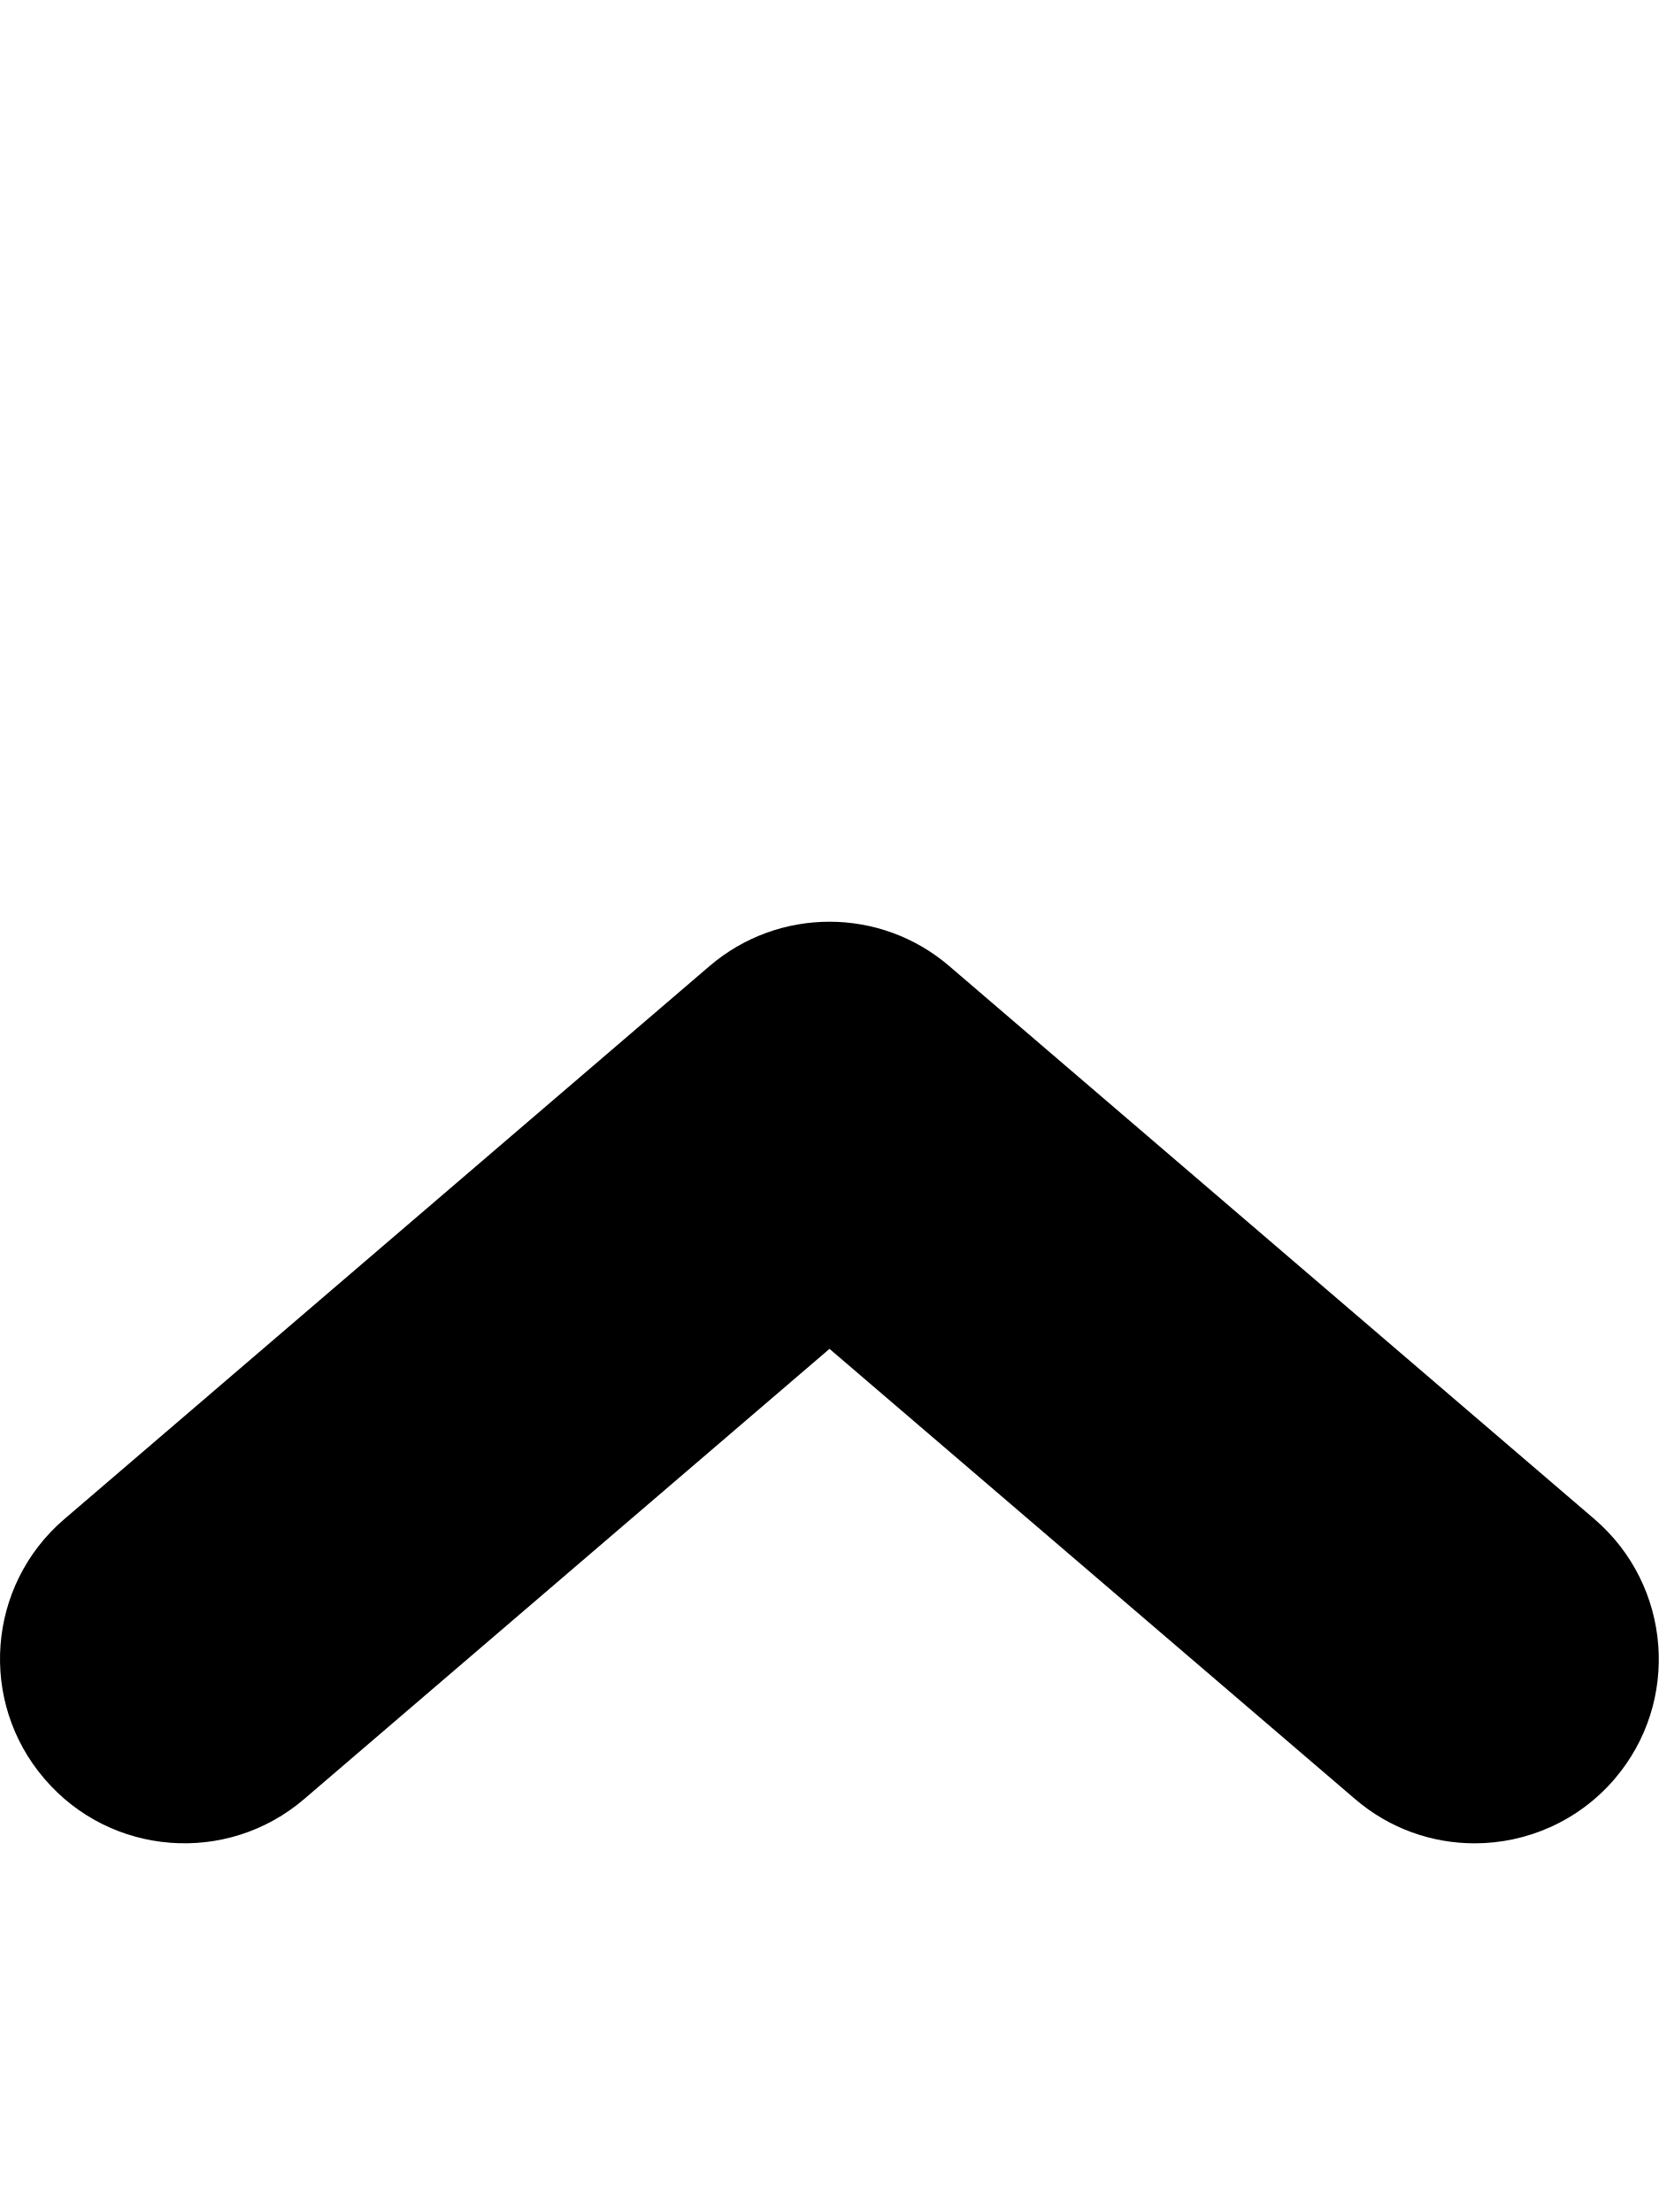
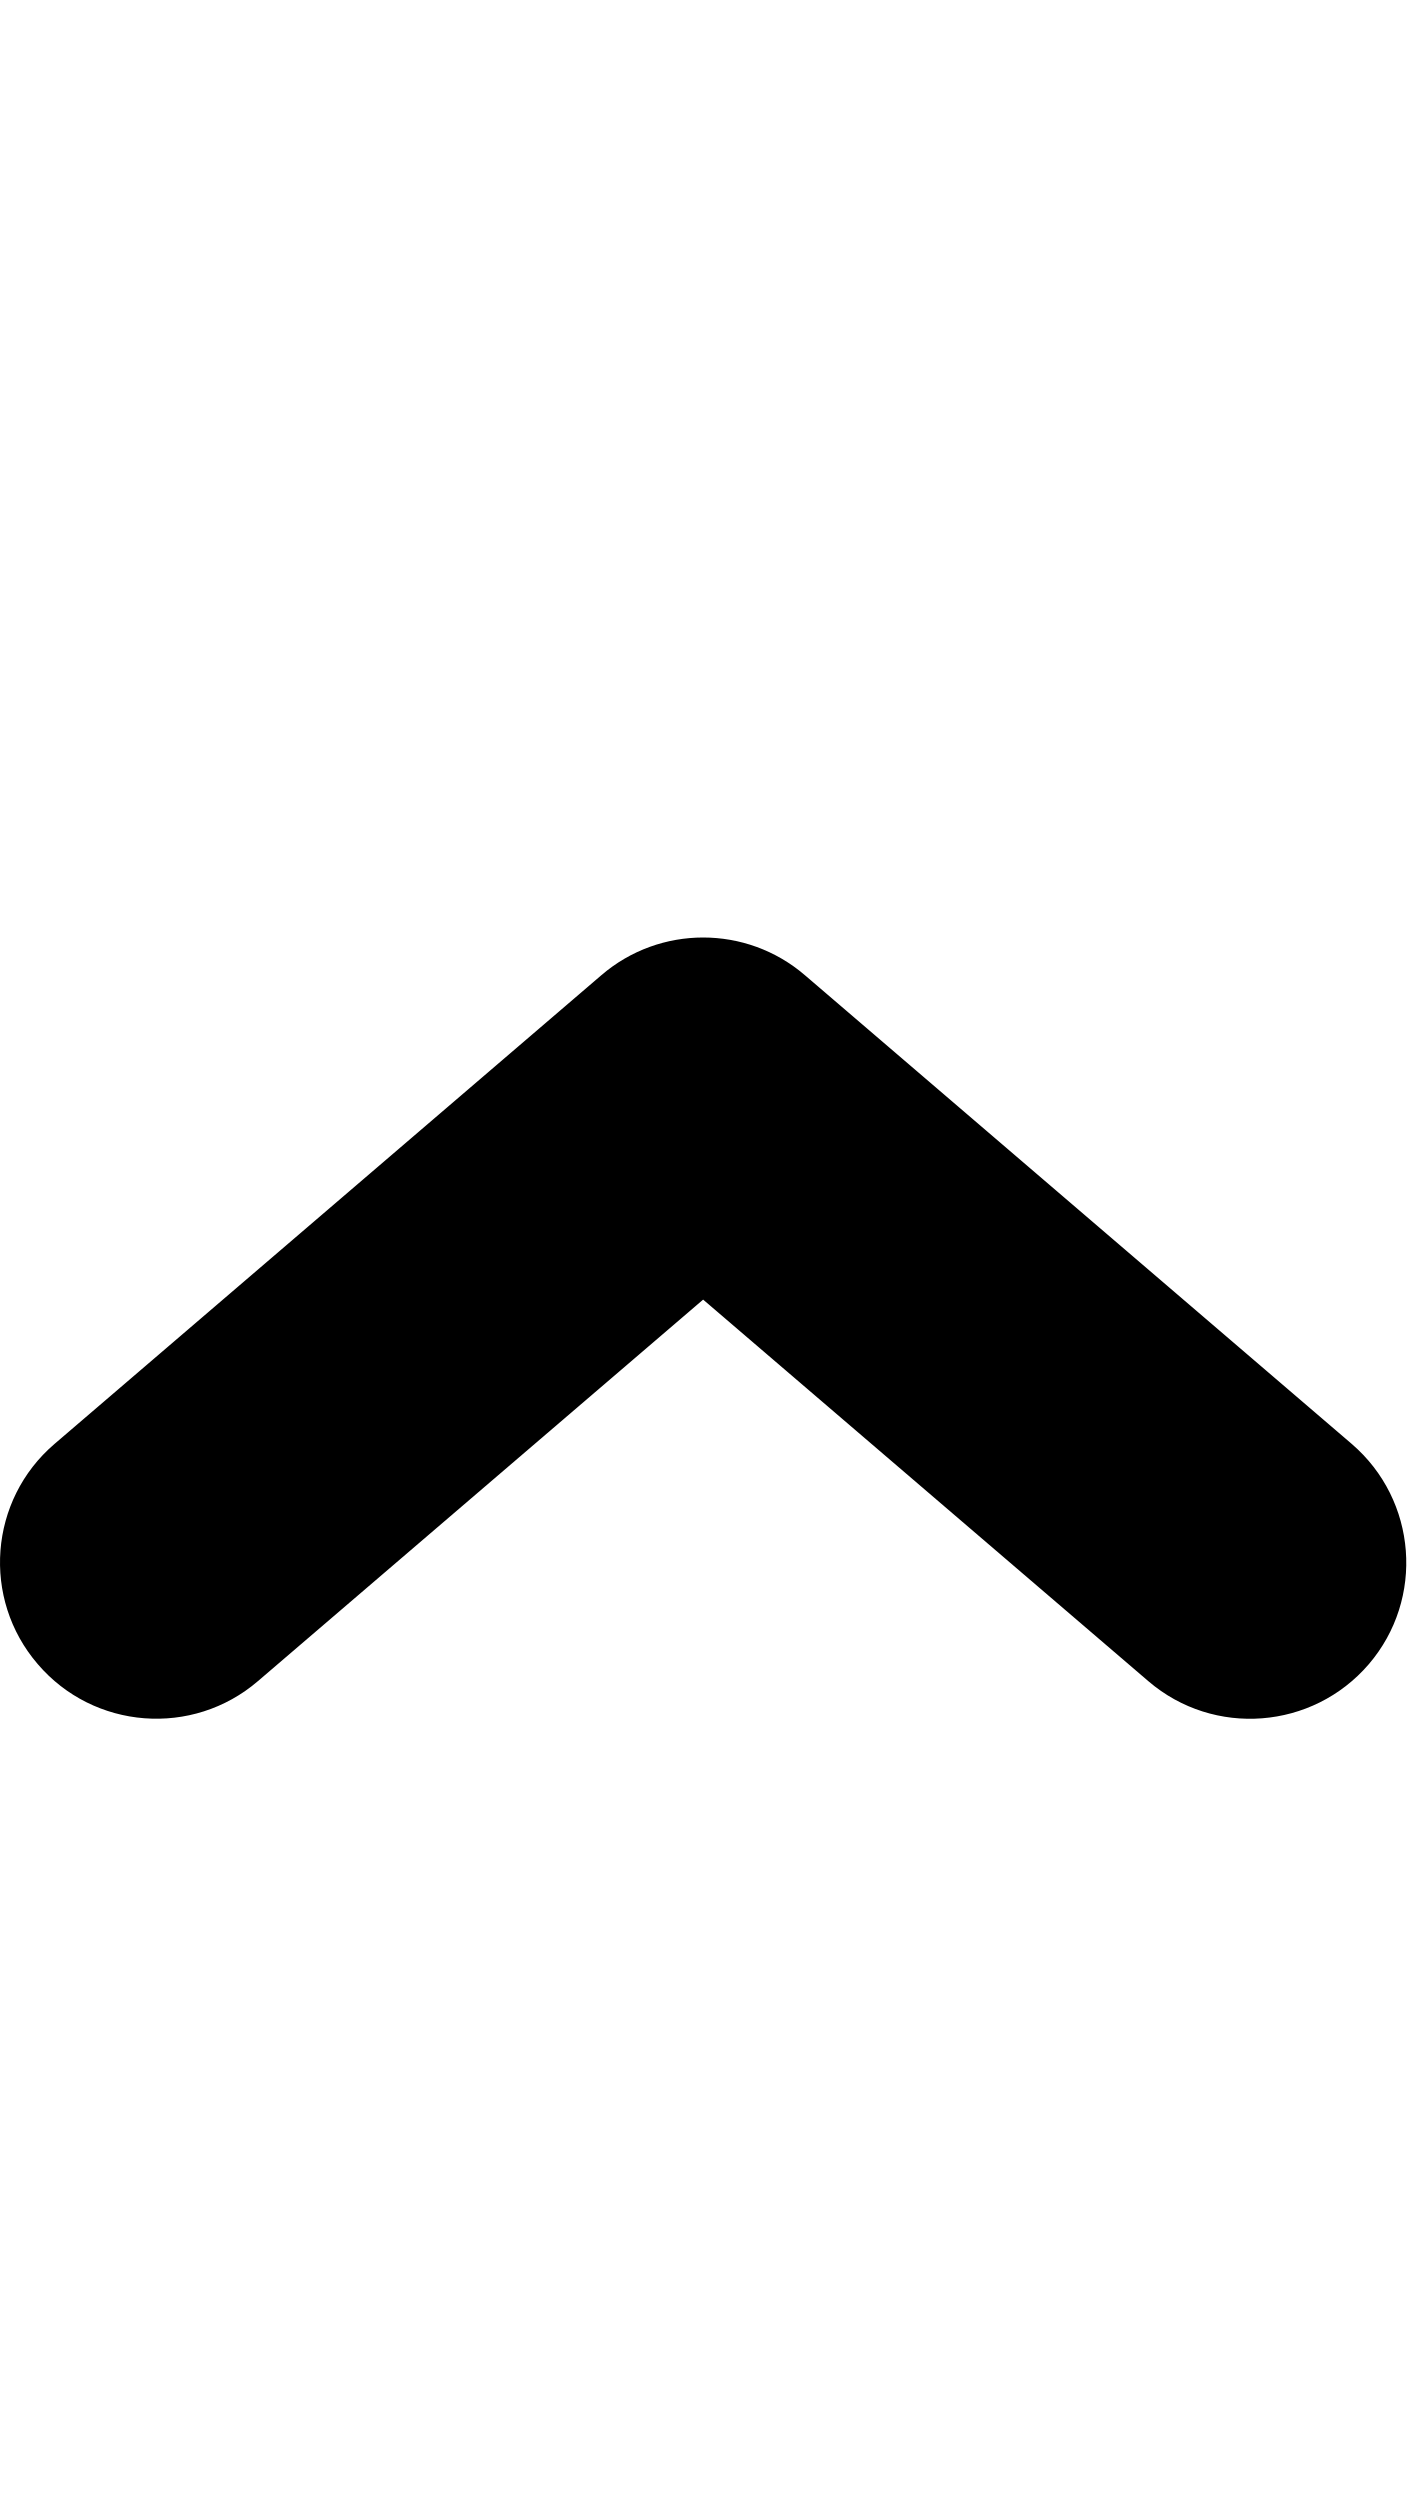
- <svg xmlns="http://www.w3.org/2000/svg" version="1.1" id="icon-" x="0px" y="0px" viewBox="0 0 720 960" enable-background="new 0 0 720 960" xml:space="preserve">
-   <path id="arrow-up-short_1_" d="M640,800c-18.4,0-36.9-6.3-52-19.3L360,585.4L132.1,780.7c-33.5,28.8-84.1,24.9-112.8-8.7  C-9.5,738.5-5.6,688,27.9,659.3l280-240c30-25.7,74.2-25.7,104.1,0l280,240c33.5,28.8,37.4,79.3,8.7,112.8  C684.9,790.5,662.5,800,640,800z" />
+ <svg xmlns="http://www.w3.org/2000/svg" version="1.1" id="icon-" x="0px" y="0px" viewBox="0 0 720 1280" enable-background="new 0 0 720 1280" xml:space="preserve">
+   <path id="arrow-up-short_1_" d="M360,480c18.5,0,37.1,6.4,52.1,19.3l280,240c33.5,28.8,37.4,79.3,8.7,112.8  c-28.8,33.5-79.3,37.4-112.8,8.7L360,665.4L132.1,860.7c-33.5,28.8-84.1,24.9-112.8-8.7C-9.5,818.5-5.6,768,27.9,739.3l280-240  C322.9,486.4,341.5,480,360,480z" />
</svg>
